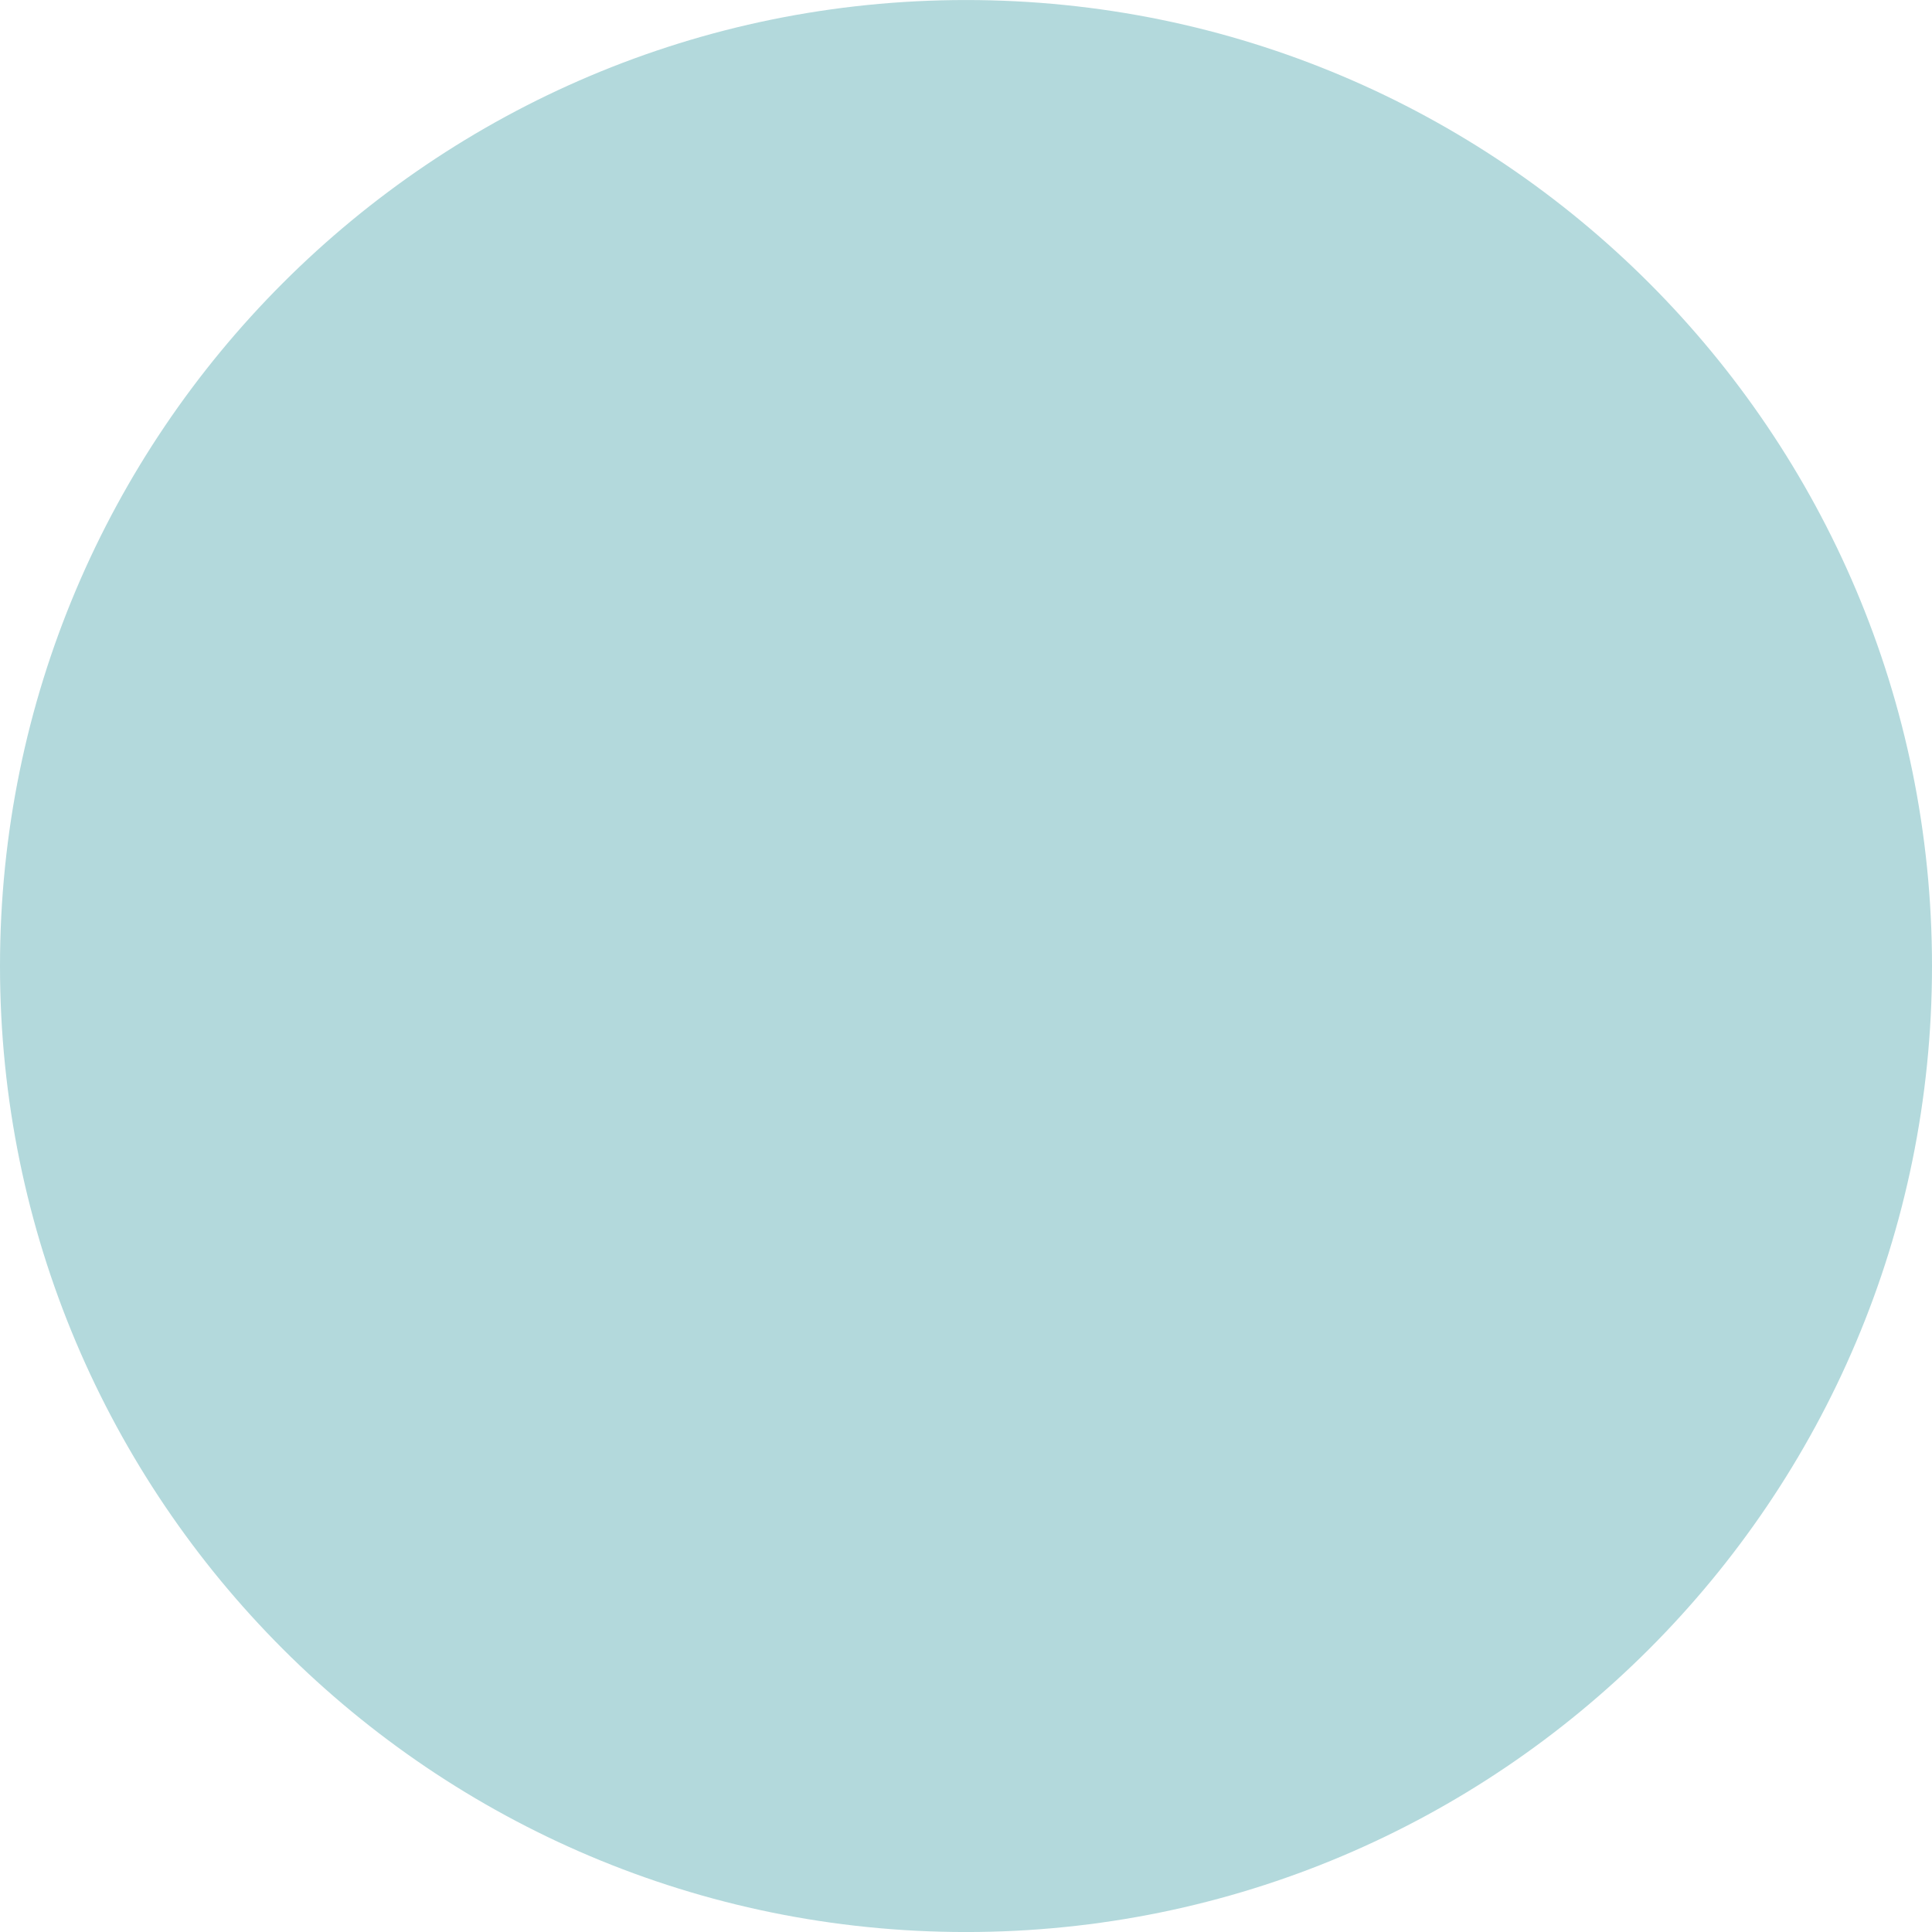
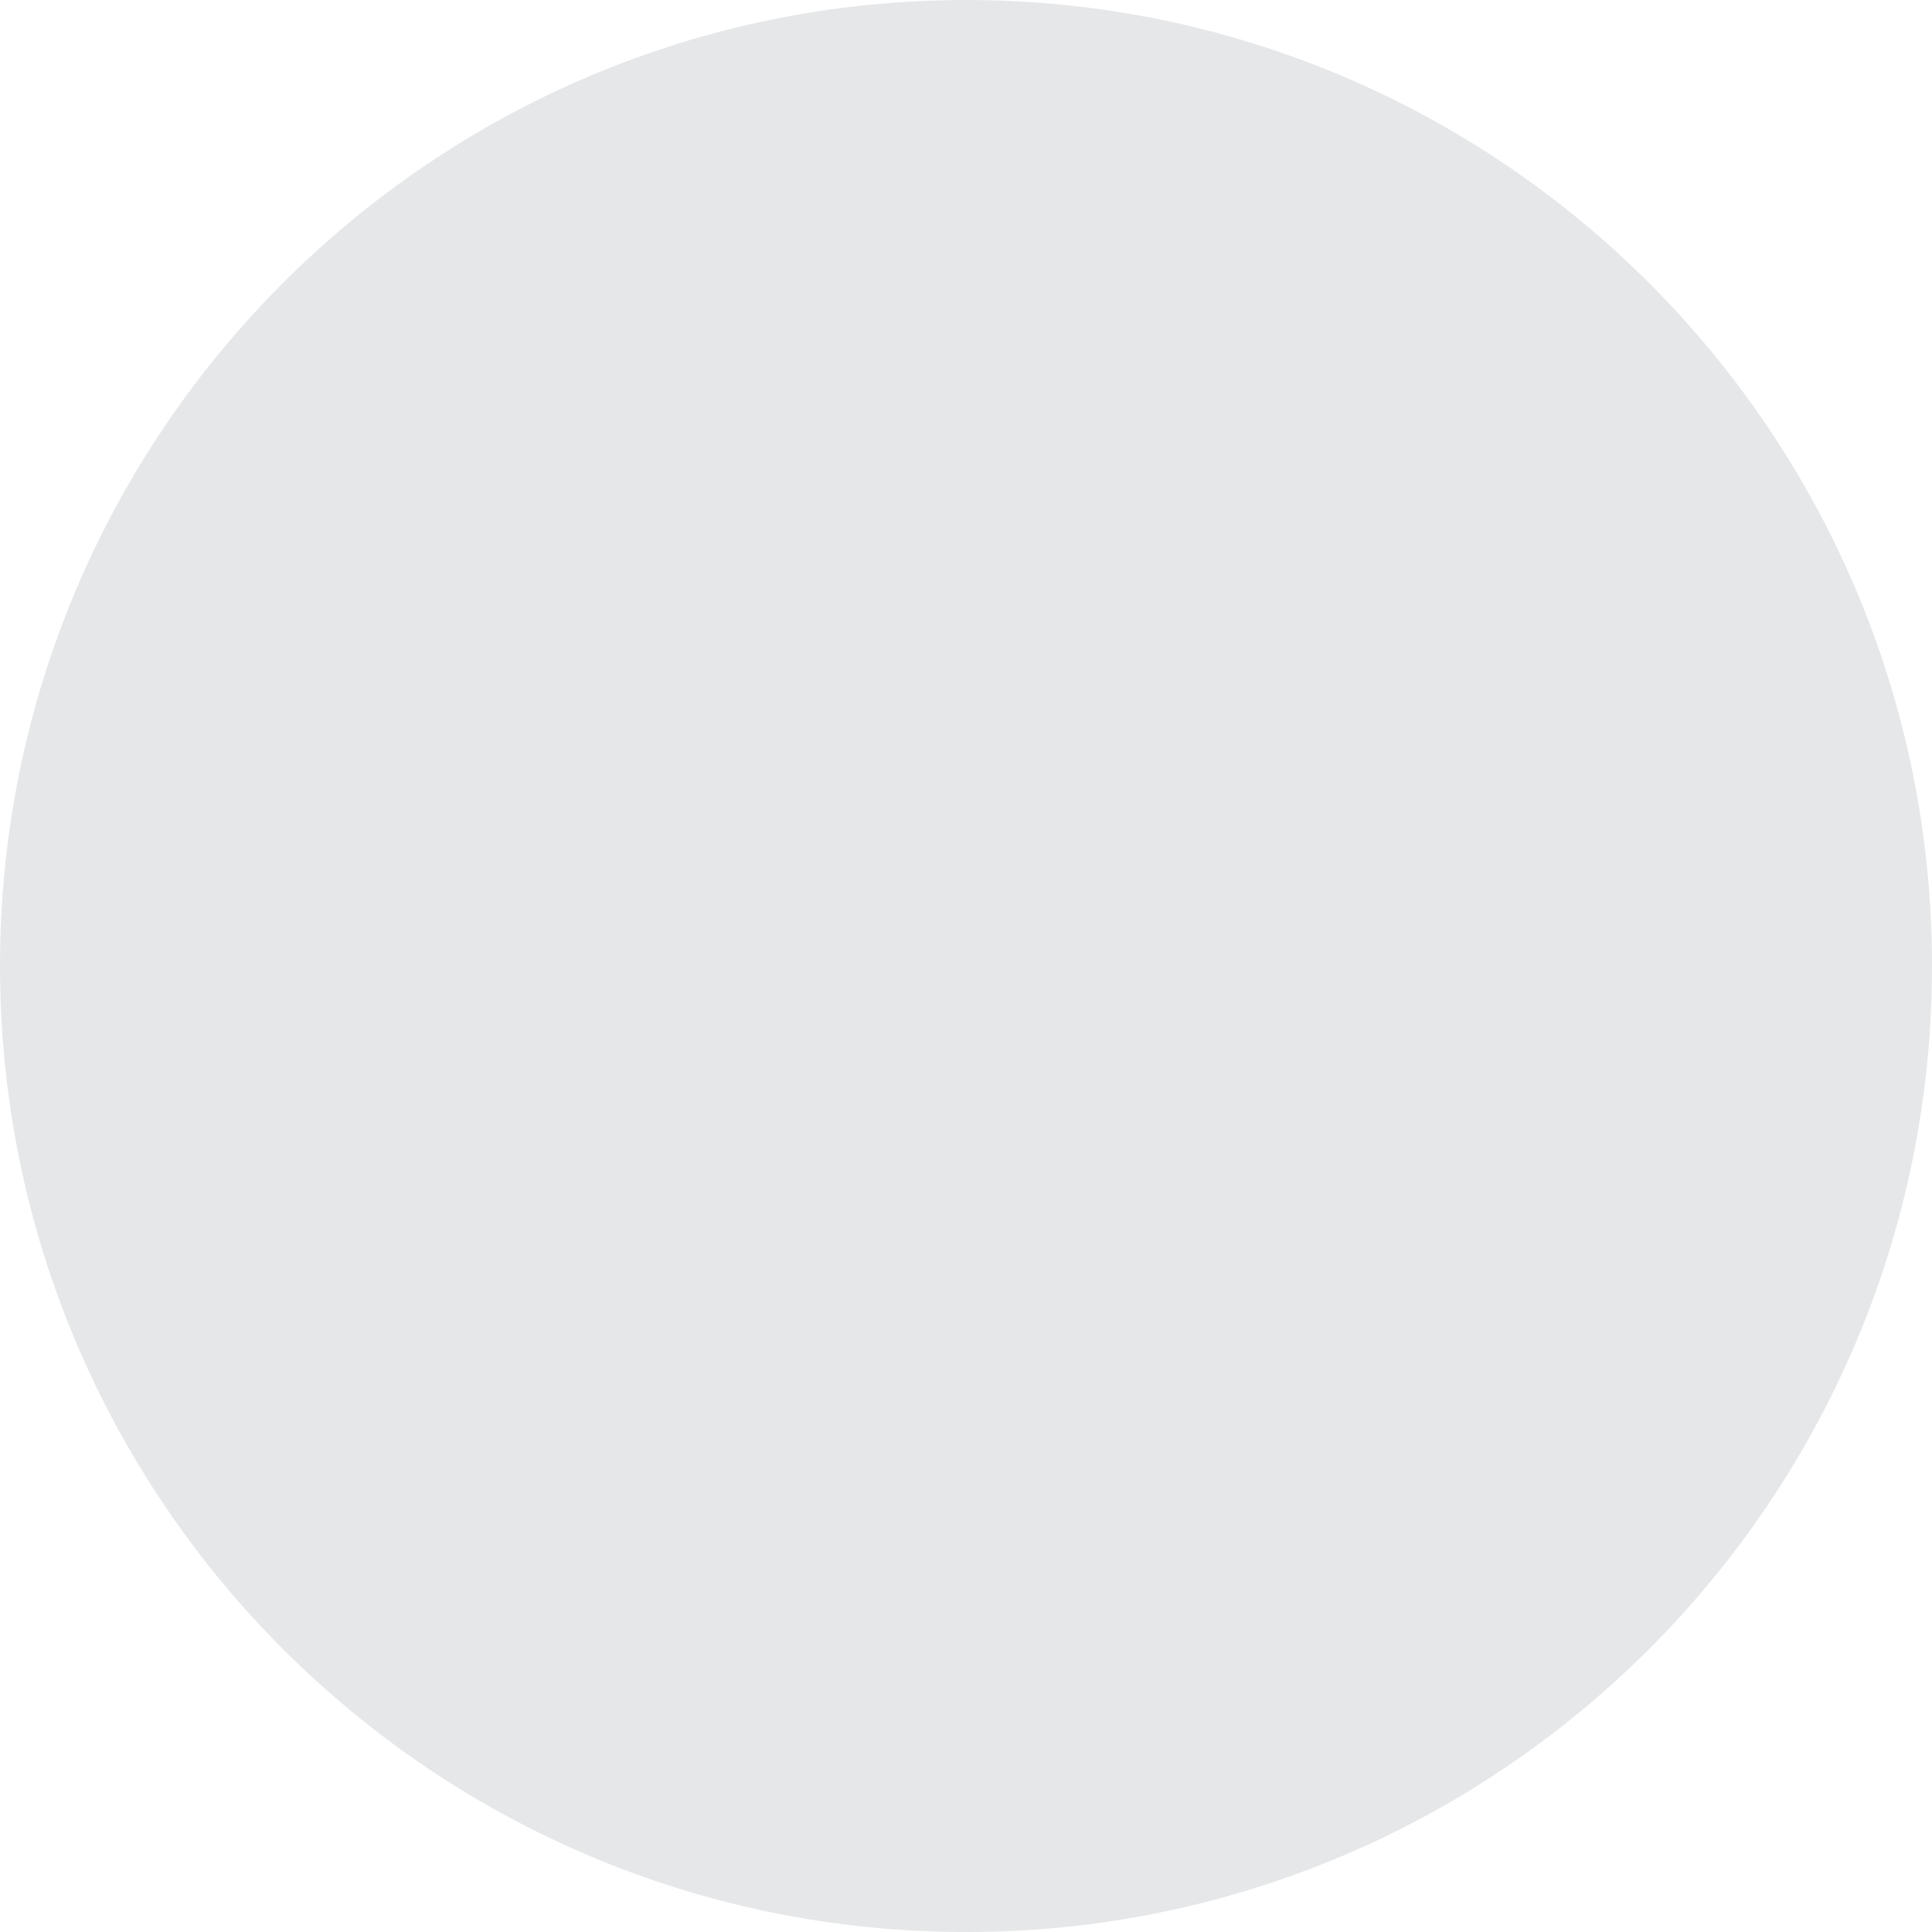
<svg xmlns="http://www.w3.org/2000/svg" height="140mm" width="140mm" version="1.1" viewBox="0 0 140 140">
-   <g transform="translate(-30.92 -42.548)">
-     <circle cx="100.92" cy="112.55" r="70" stroke-width=".265" fill="#b3d9dc" />
-     <flowRoot style="word-spacing:0px;letter-spacing:0px" xml:space="preserve" transform="scale(.26458)" line-height="1.25" font-size="192px" font-family="sans-serif" fill="#000000">
-       <flowRegion font-size="192px">
-         <rect height="377.14" width="320" y="242.52" x="217.14" />
+   <g fill="#e5e7e9" transform="translate(-30.92 -42.548)">
+     <circle r="70" cy="112.55" cx="100.92" stroke-width=".265" />
+     <flowRoot style="word-spacing:0px;letter-spacing:0px" transform="scale(.26458)" xml:space="preserve" font-size="192px" line-height="1.25" font-family="sans-serif">
+       <flowRegion font-size="192px" fill="#e5e7e9">
+         <rect height="377.14" width="320" y="242.52" x="217.14" fill="#e5e7e9" />
      </flowRegion>
      <flowPara />
    </flowRoot>
  </g>
</svg>
